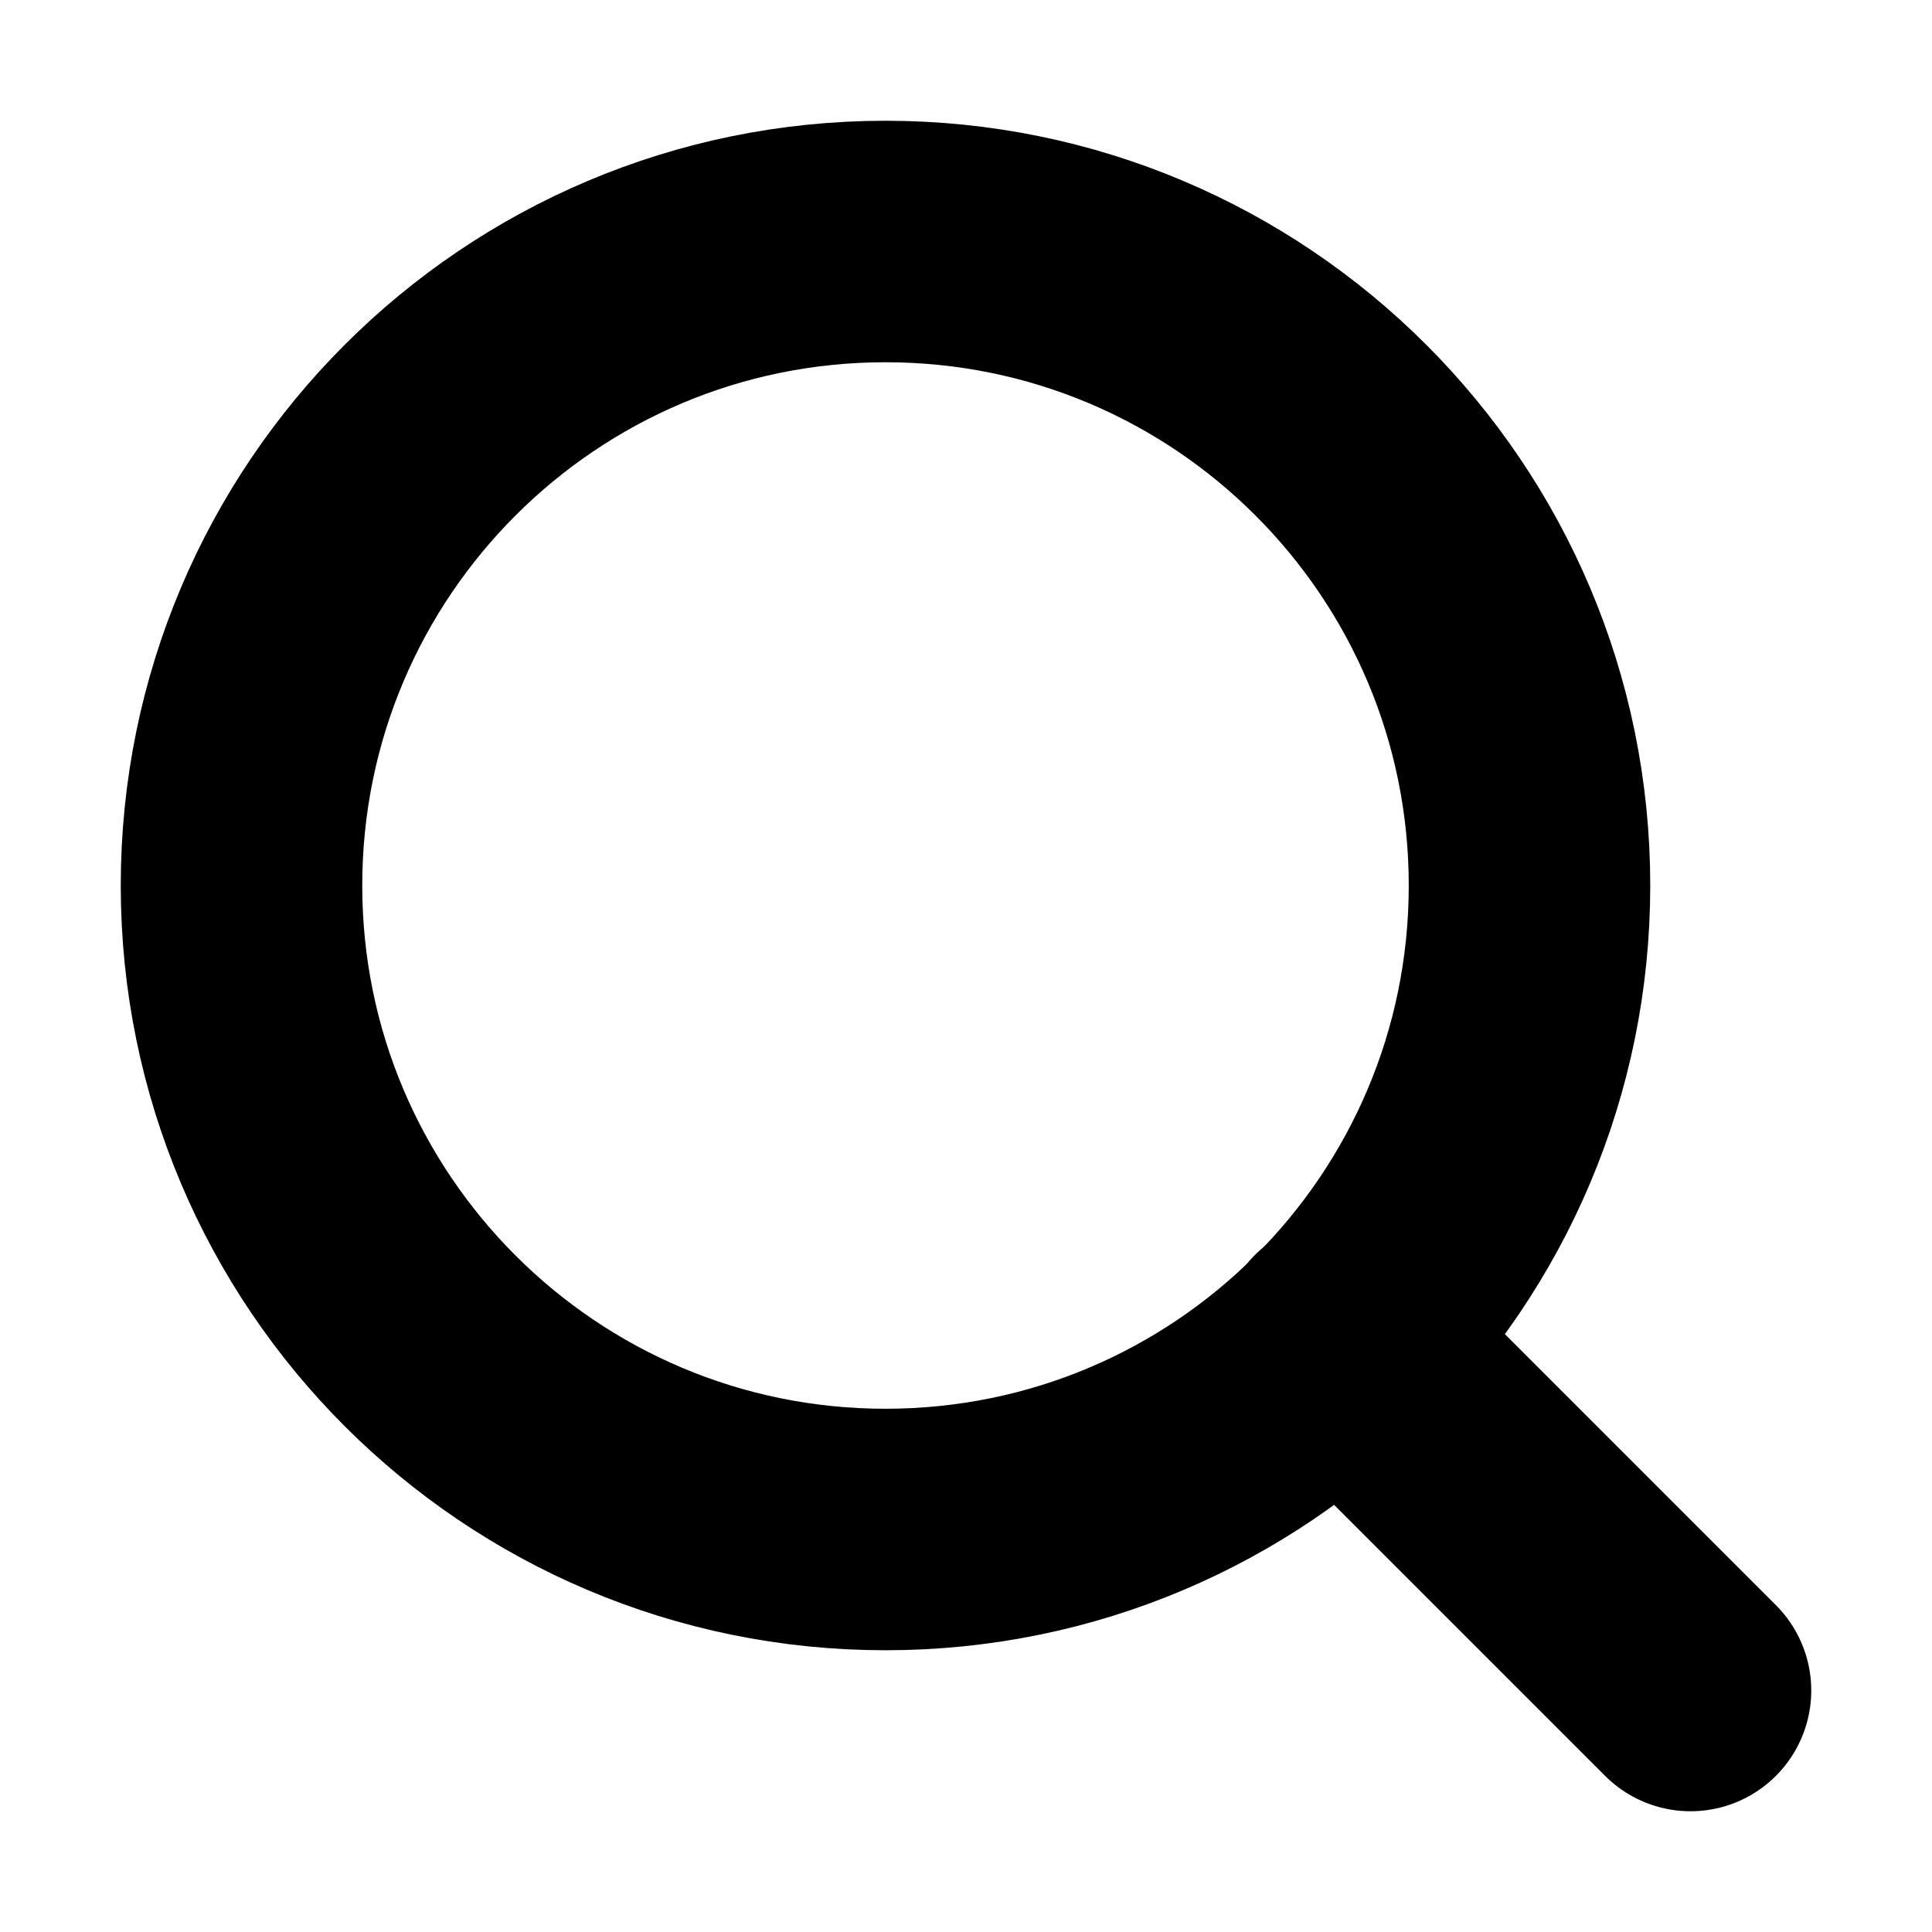
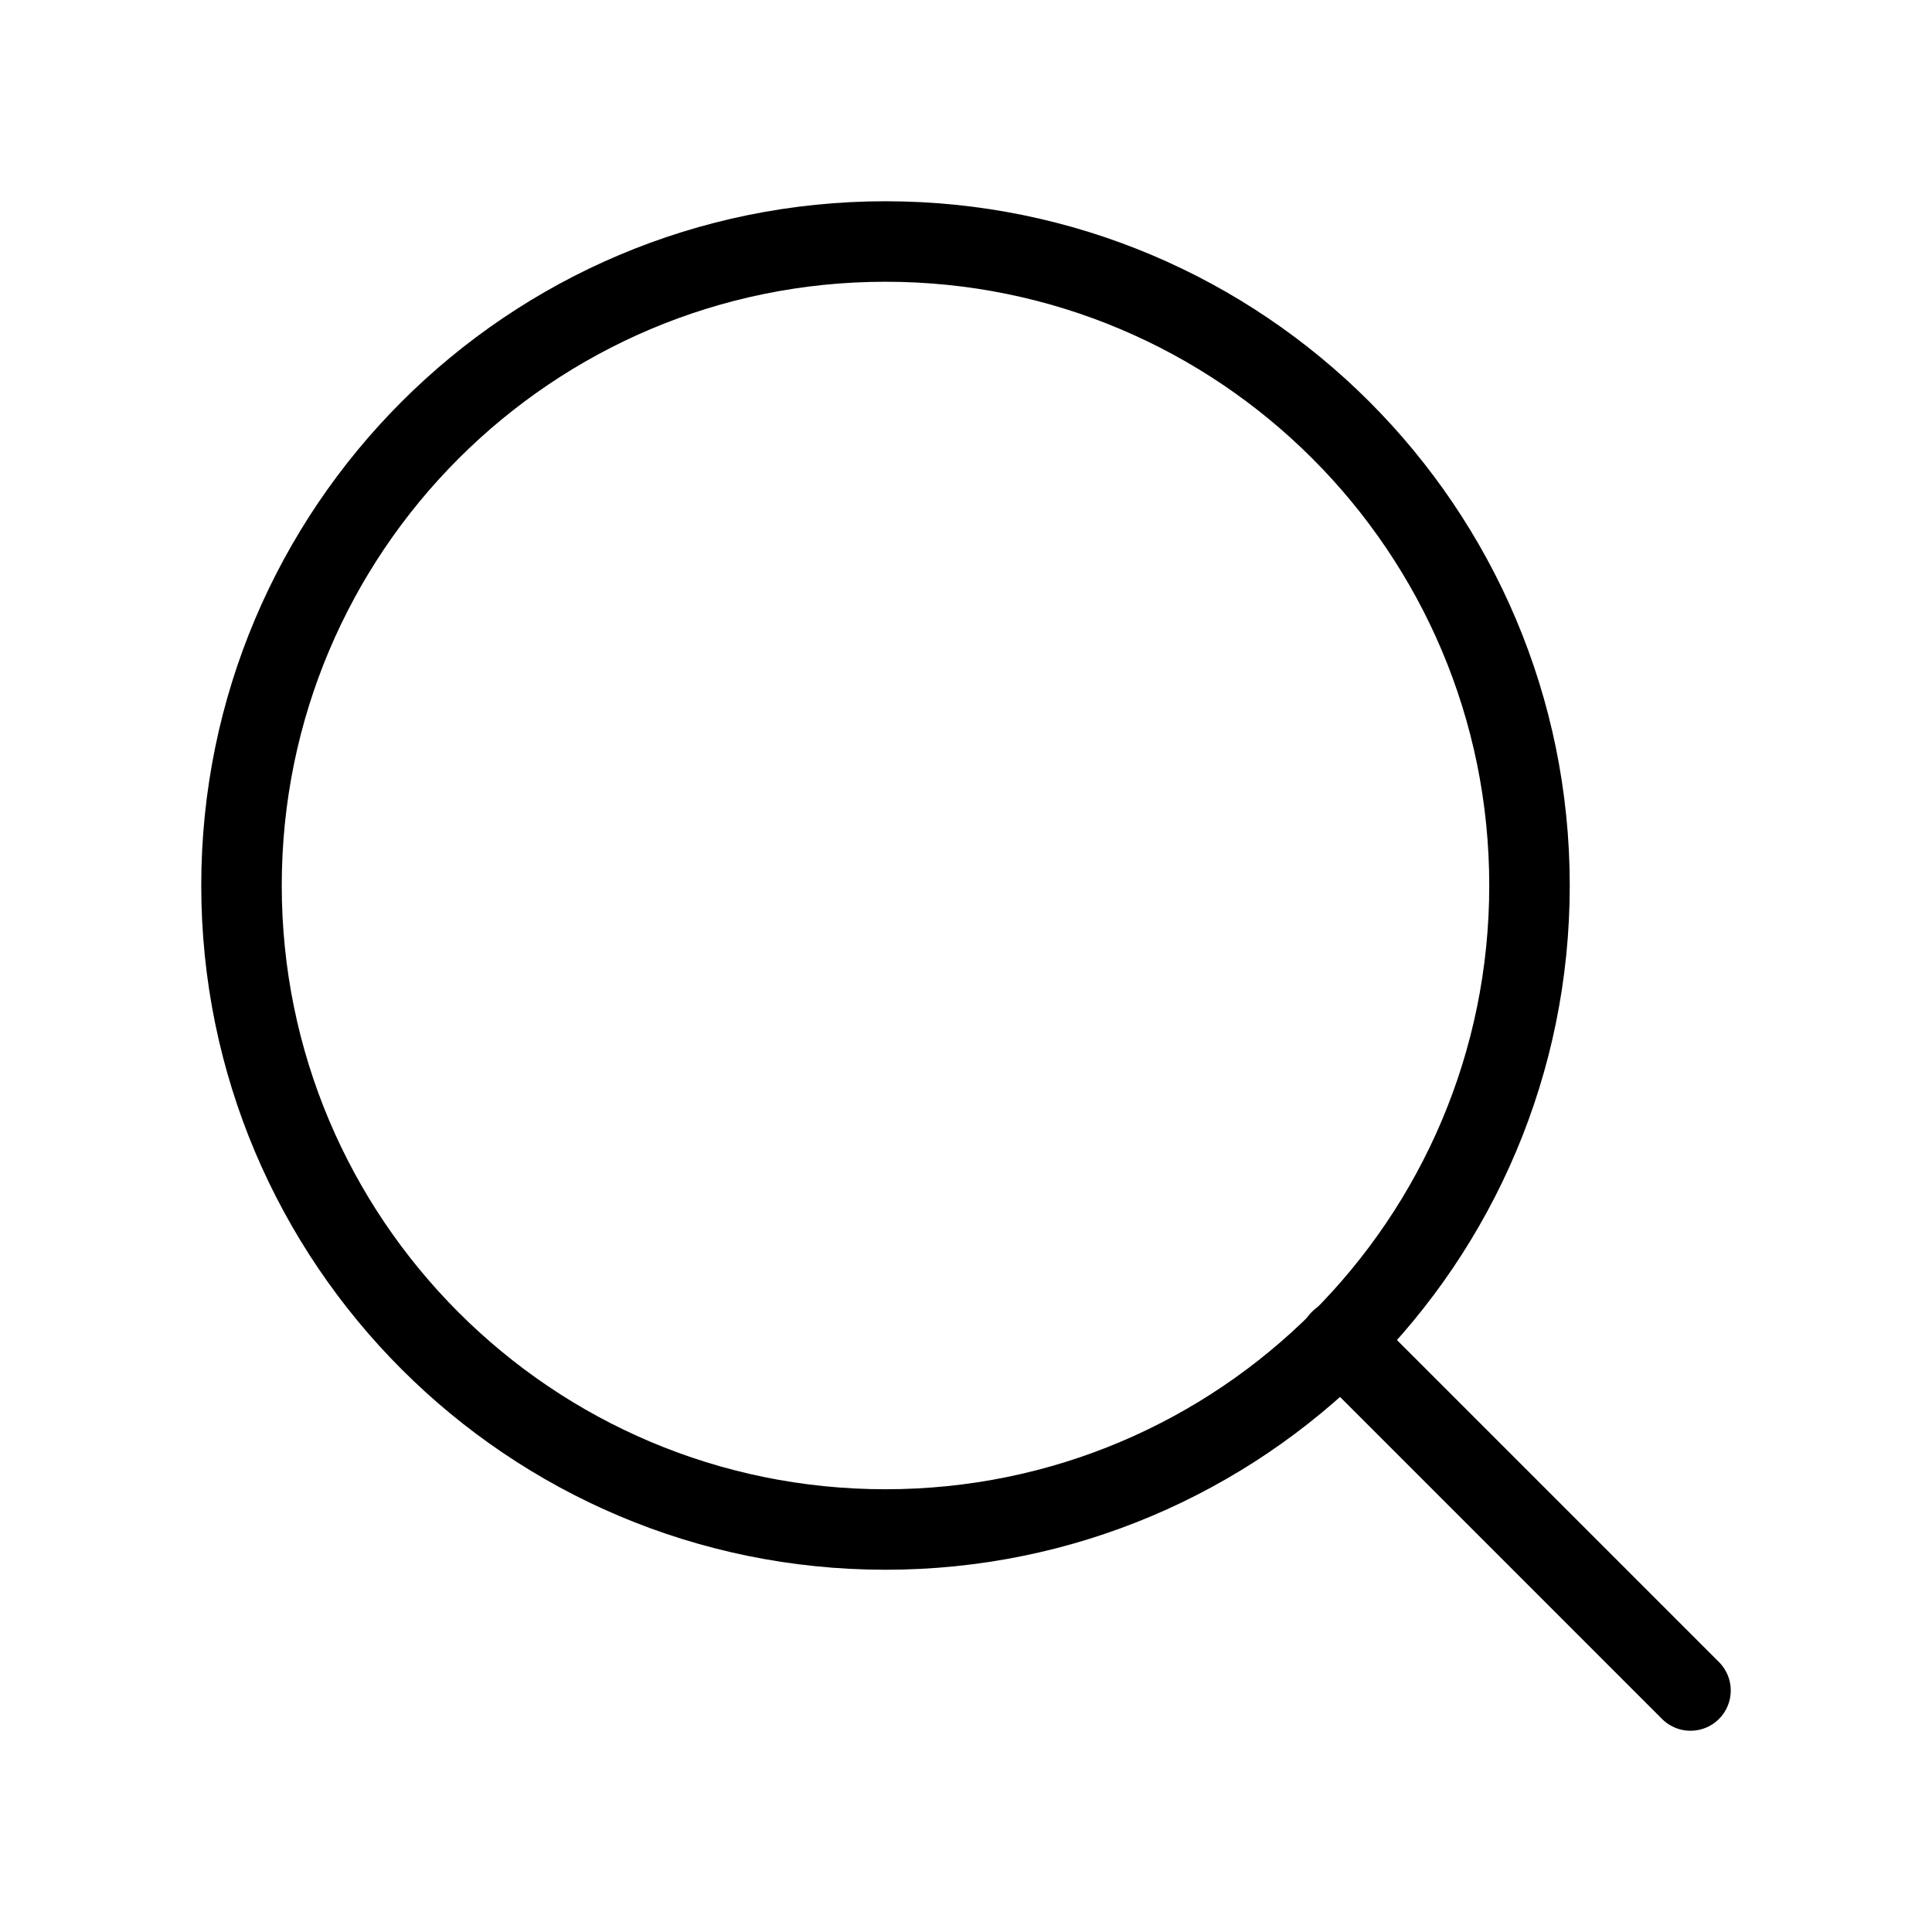
- <svg xmlns="http://www.w3.org/2000/svg" width="56" height="56" viewBox="0 0 24 24" fill="none" stroke="currentColor" stroke-width="3" stroke-linecap="round" stroke-linejoin="round" class="feather feather-search">
+ <svg xmlns="http://www.w3.org/2000/svg" width="56" height="56" viewBox="0 0 24 24" fill="none" stroke="currentColor" strokeWidth="3" stroke-linecap="round" stroke-linejoin="round" class="feather feather-search">
  <circle cx="11" cy="11" r="8" />
  <line x1="21" y1="21" x2="16.65" y2="16.65" />
</svg>
